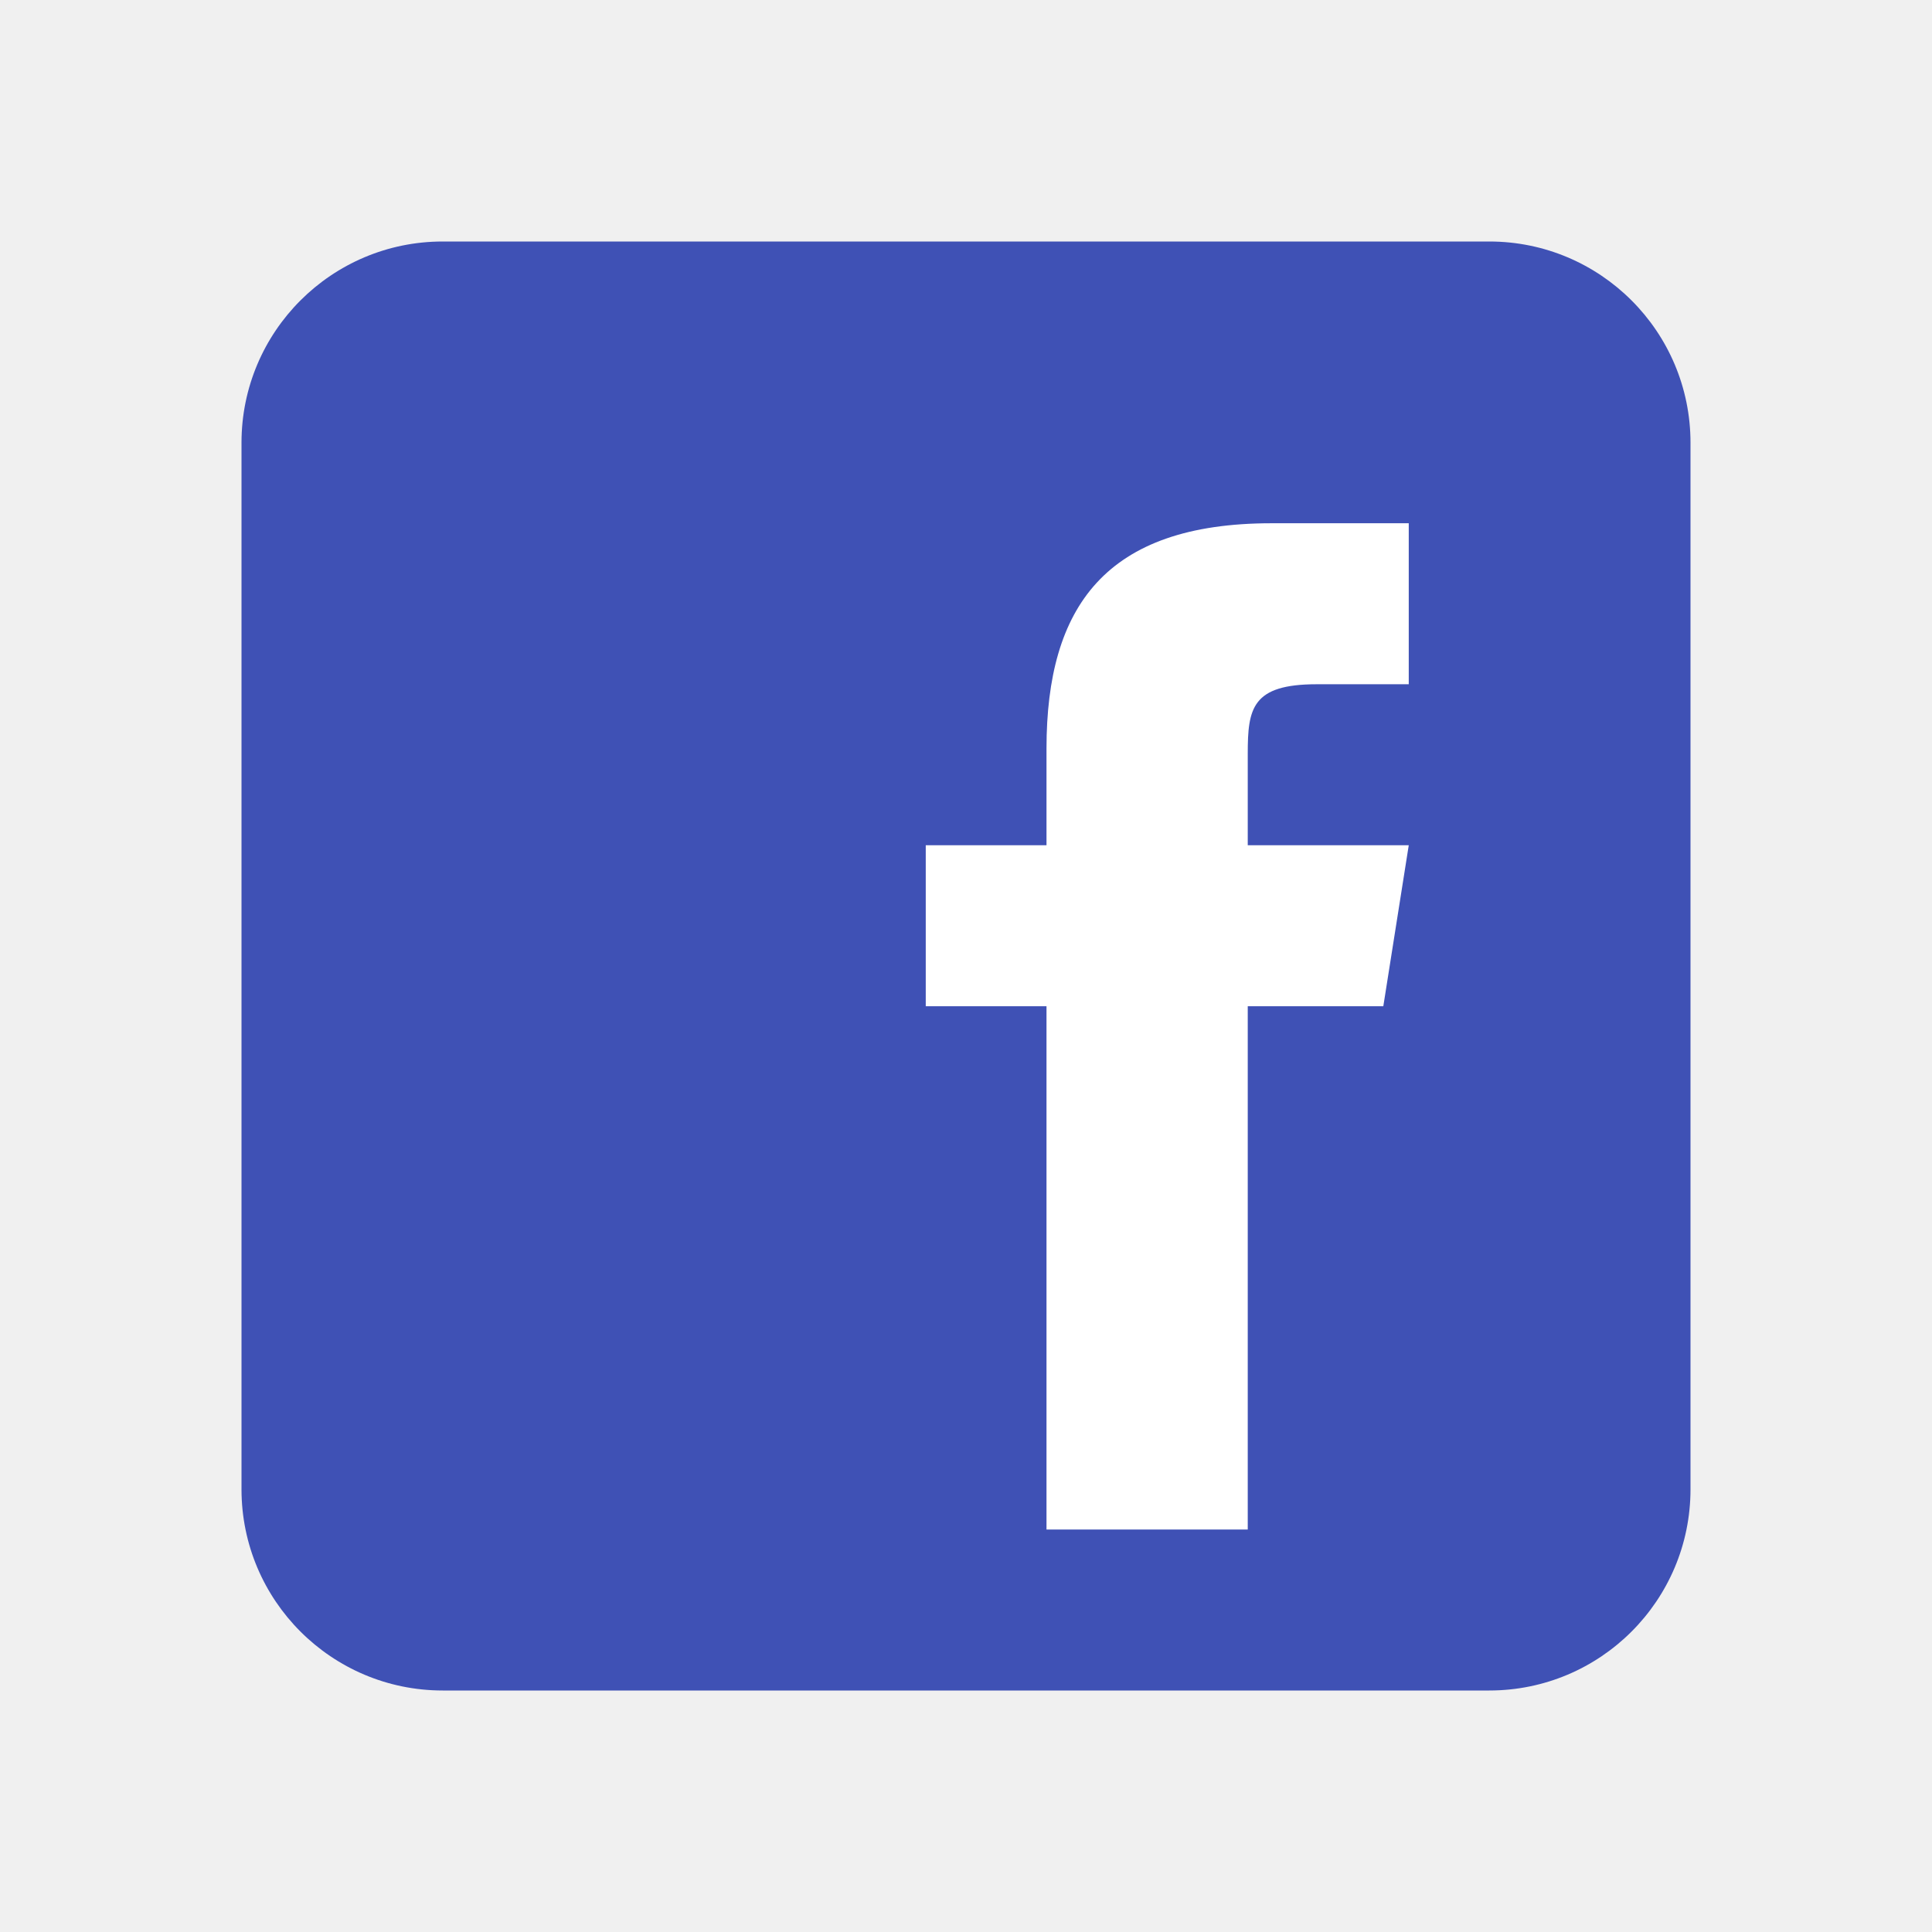
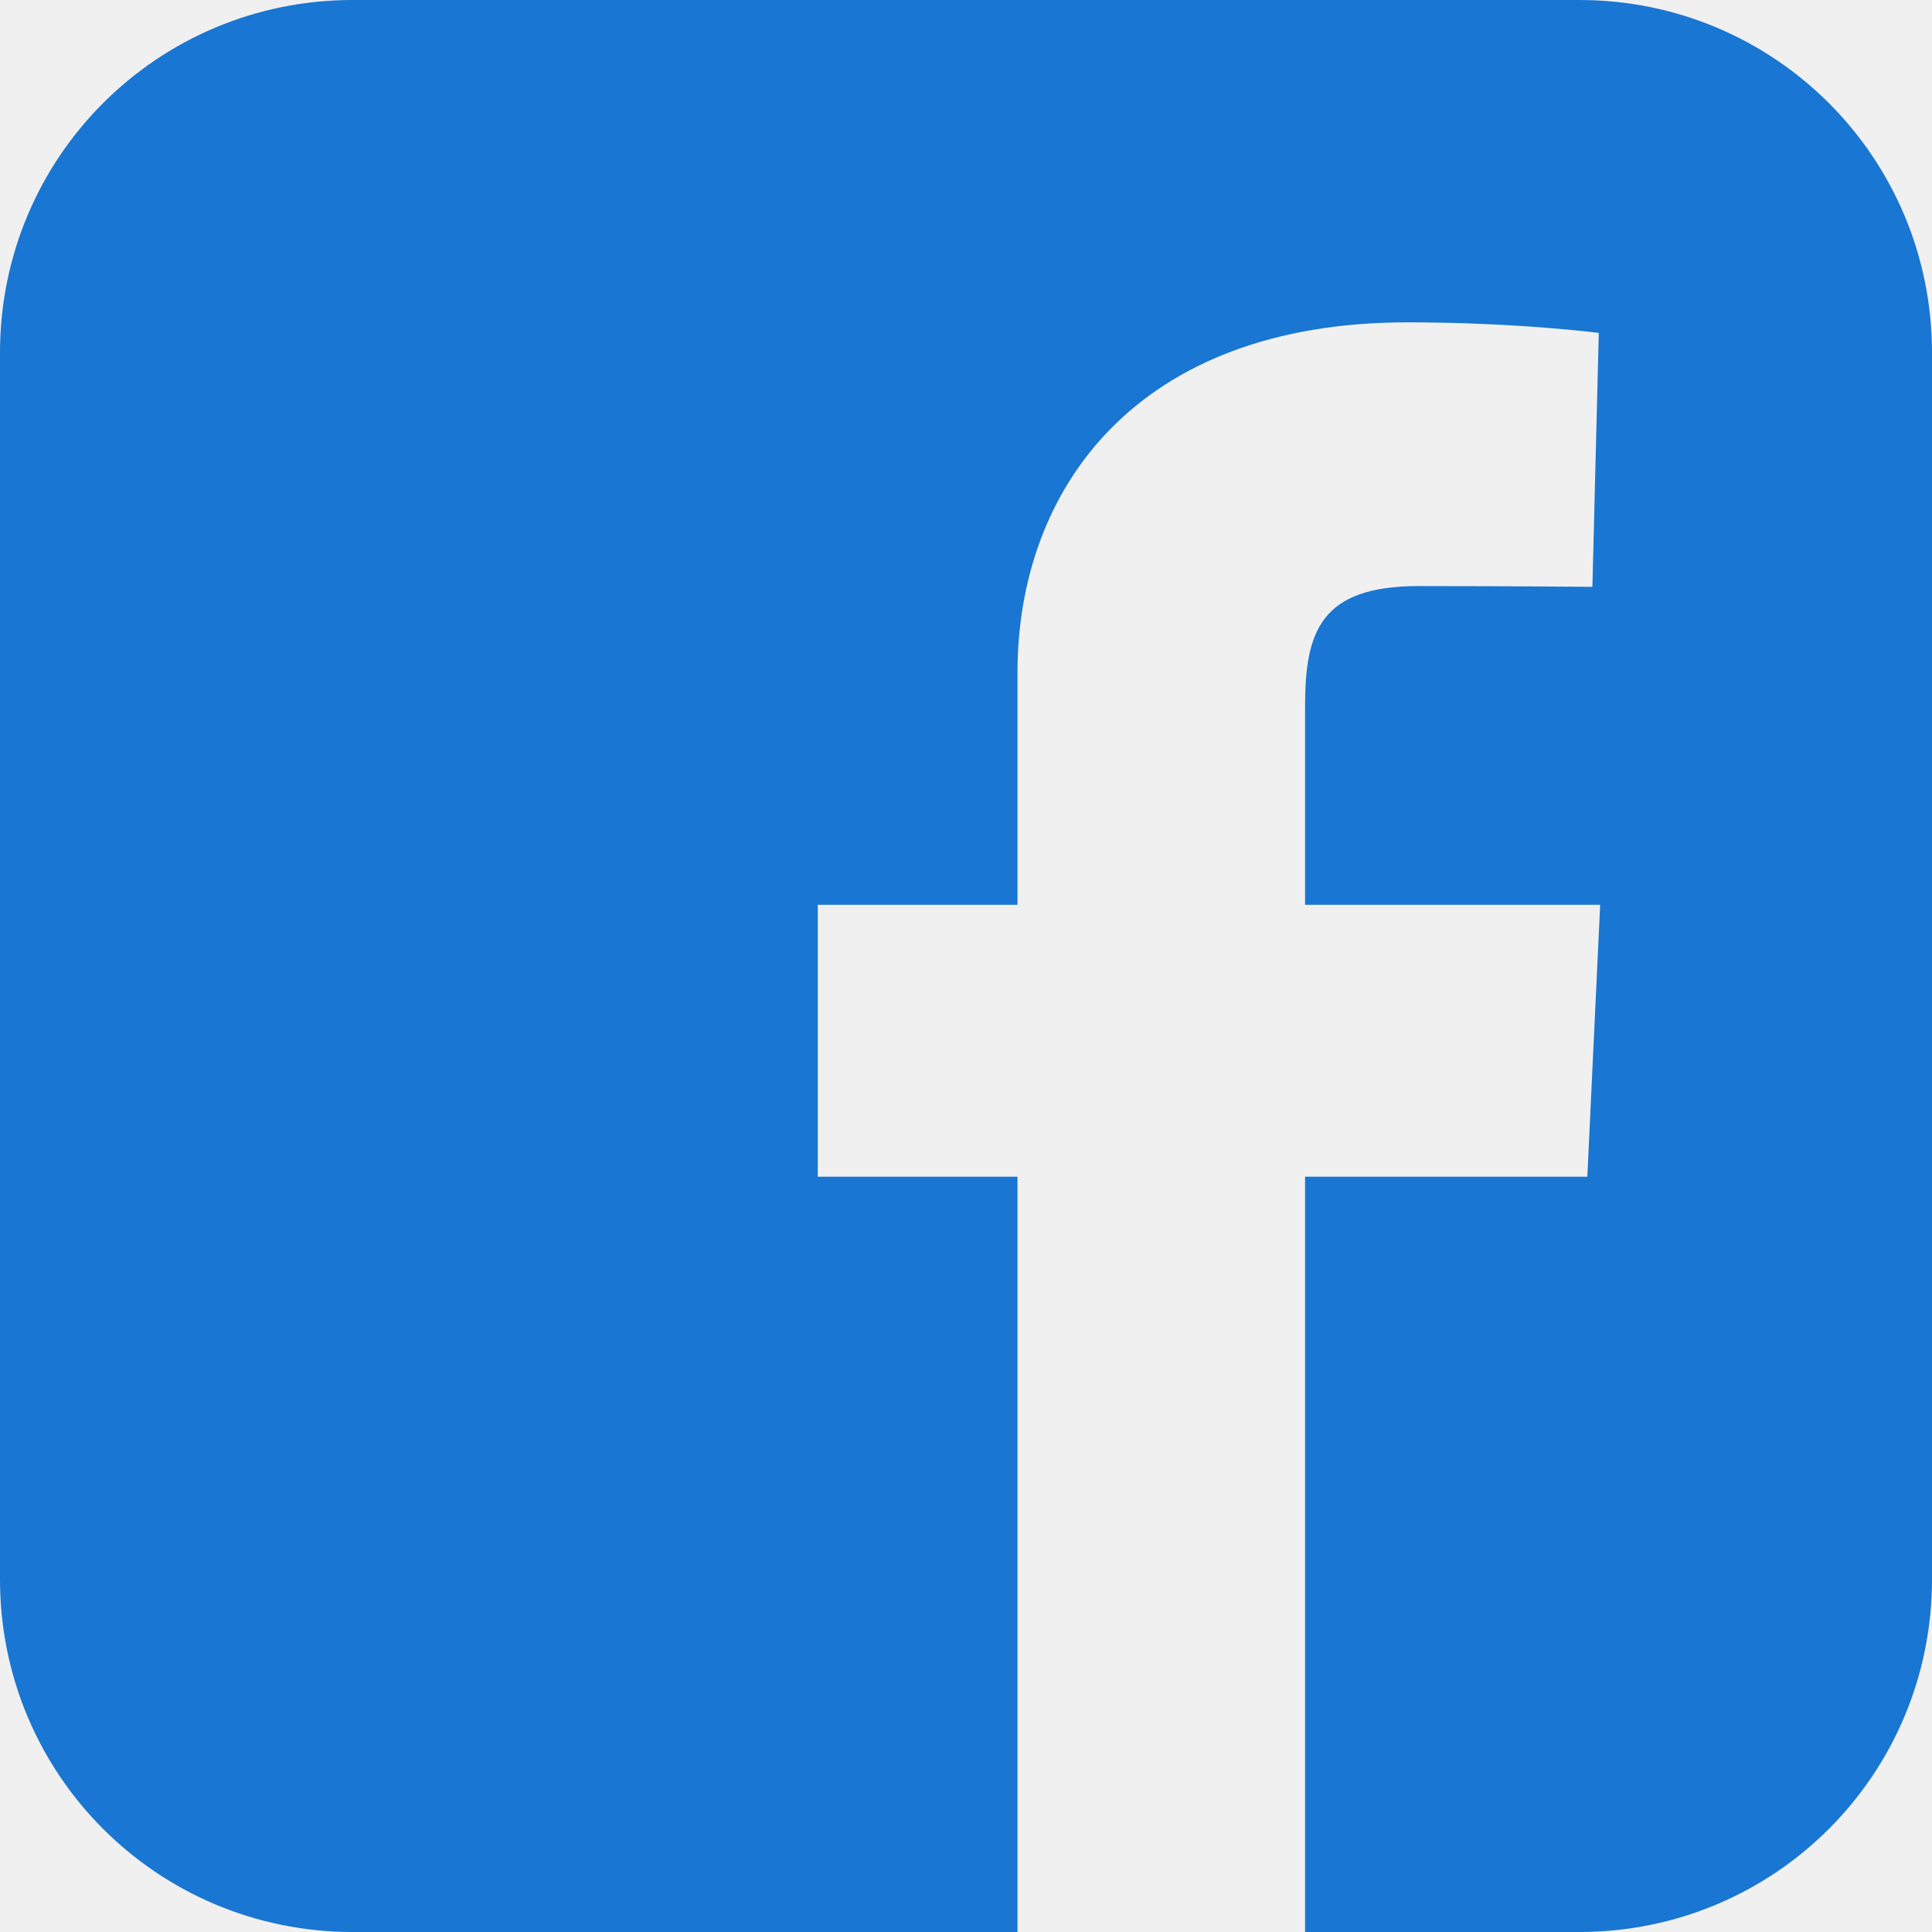
- <svg xmlns="http://www.w3.org/2000/svg" viewBox="0 0 48 48" width="39" height="39">
-   <path fill="#3F51B5" d="M42,37c0,2.762-2.238,5-5,5H11c-2.761,0-5-2.238-5-5V11c0-2.762,2.239-5,5-5h26c2.762,0,5,2.238,5,5V37z" />
-   <path fill="#FFF" d="M34.368,25H31v13h-5V25h-3v-4h3v-2.41c0.002-3.508,1.459-5.59,5.592-5.59H35v4h-2.287C31.104,17,31,17.6,31,18.723V21h4L34.368,25z" />
+ <svg xmlns="http://www.w3.org/2000/svg" width="29" height="29" viewBox="0 0 1000 1000">
+   <path fill="#1976D2" d="M182.594 0C81.445 0 0 81.445 0 182.594v634.813c0 101.149 81.445 182.594 182.594 182.594h344.063V609.063H423.282v-140.75h103.375v-120.25c0-94.475 61.079-181.219 201.781-181.219c56.968 0 99.094 5.469 99.094 5.469l-3.313 131.438s-42.963-.406-89.844-.406c-50.739 0-58.875 23.378-58.875 62.188v102.781h152.75l-6.656 140.75H675.5v390.938h141.906c101.149 0 182.594-81.445 182.594-182.594V182.595C1000 81.446 918.555.001 817.406.001H182.593z" />
</svg>
